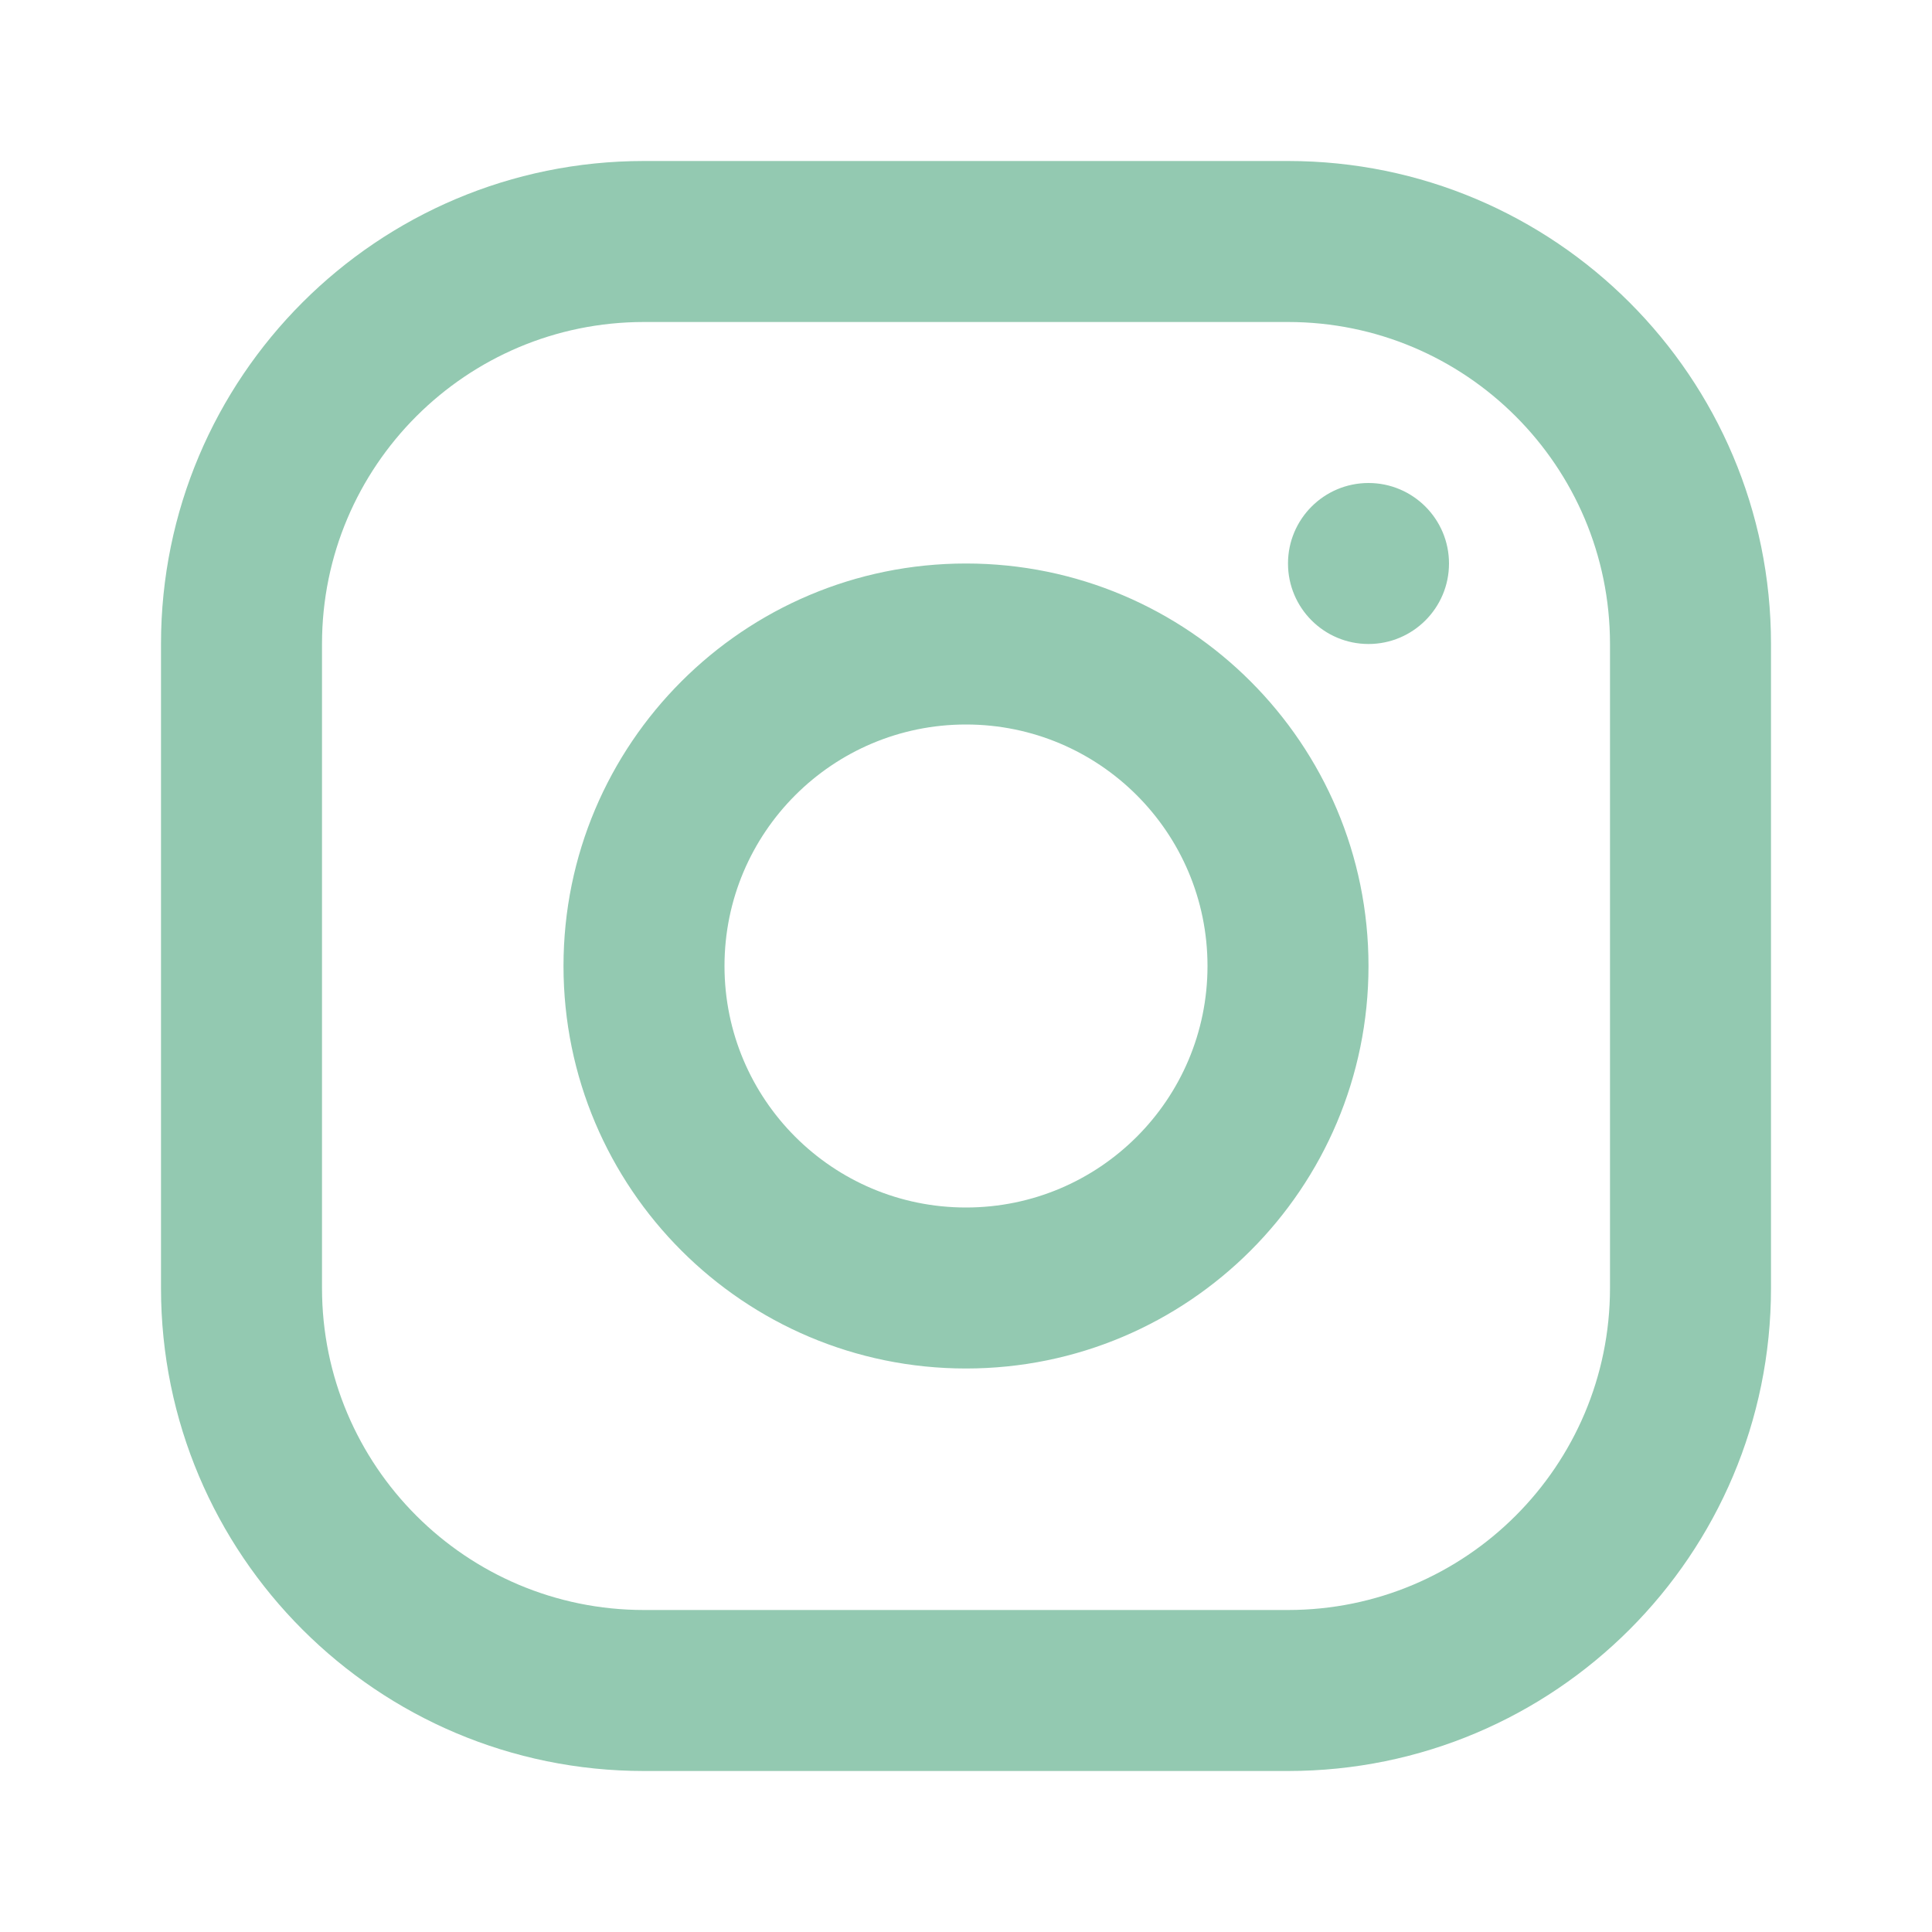
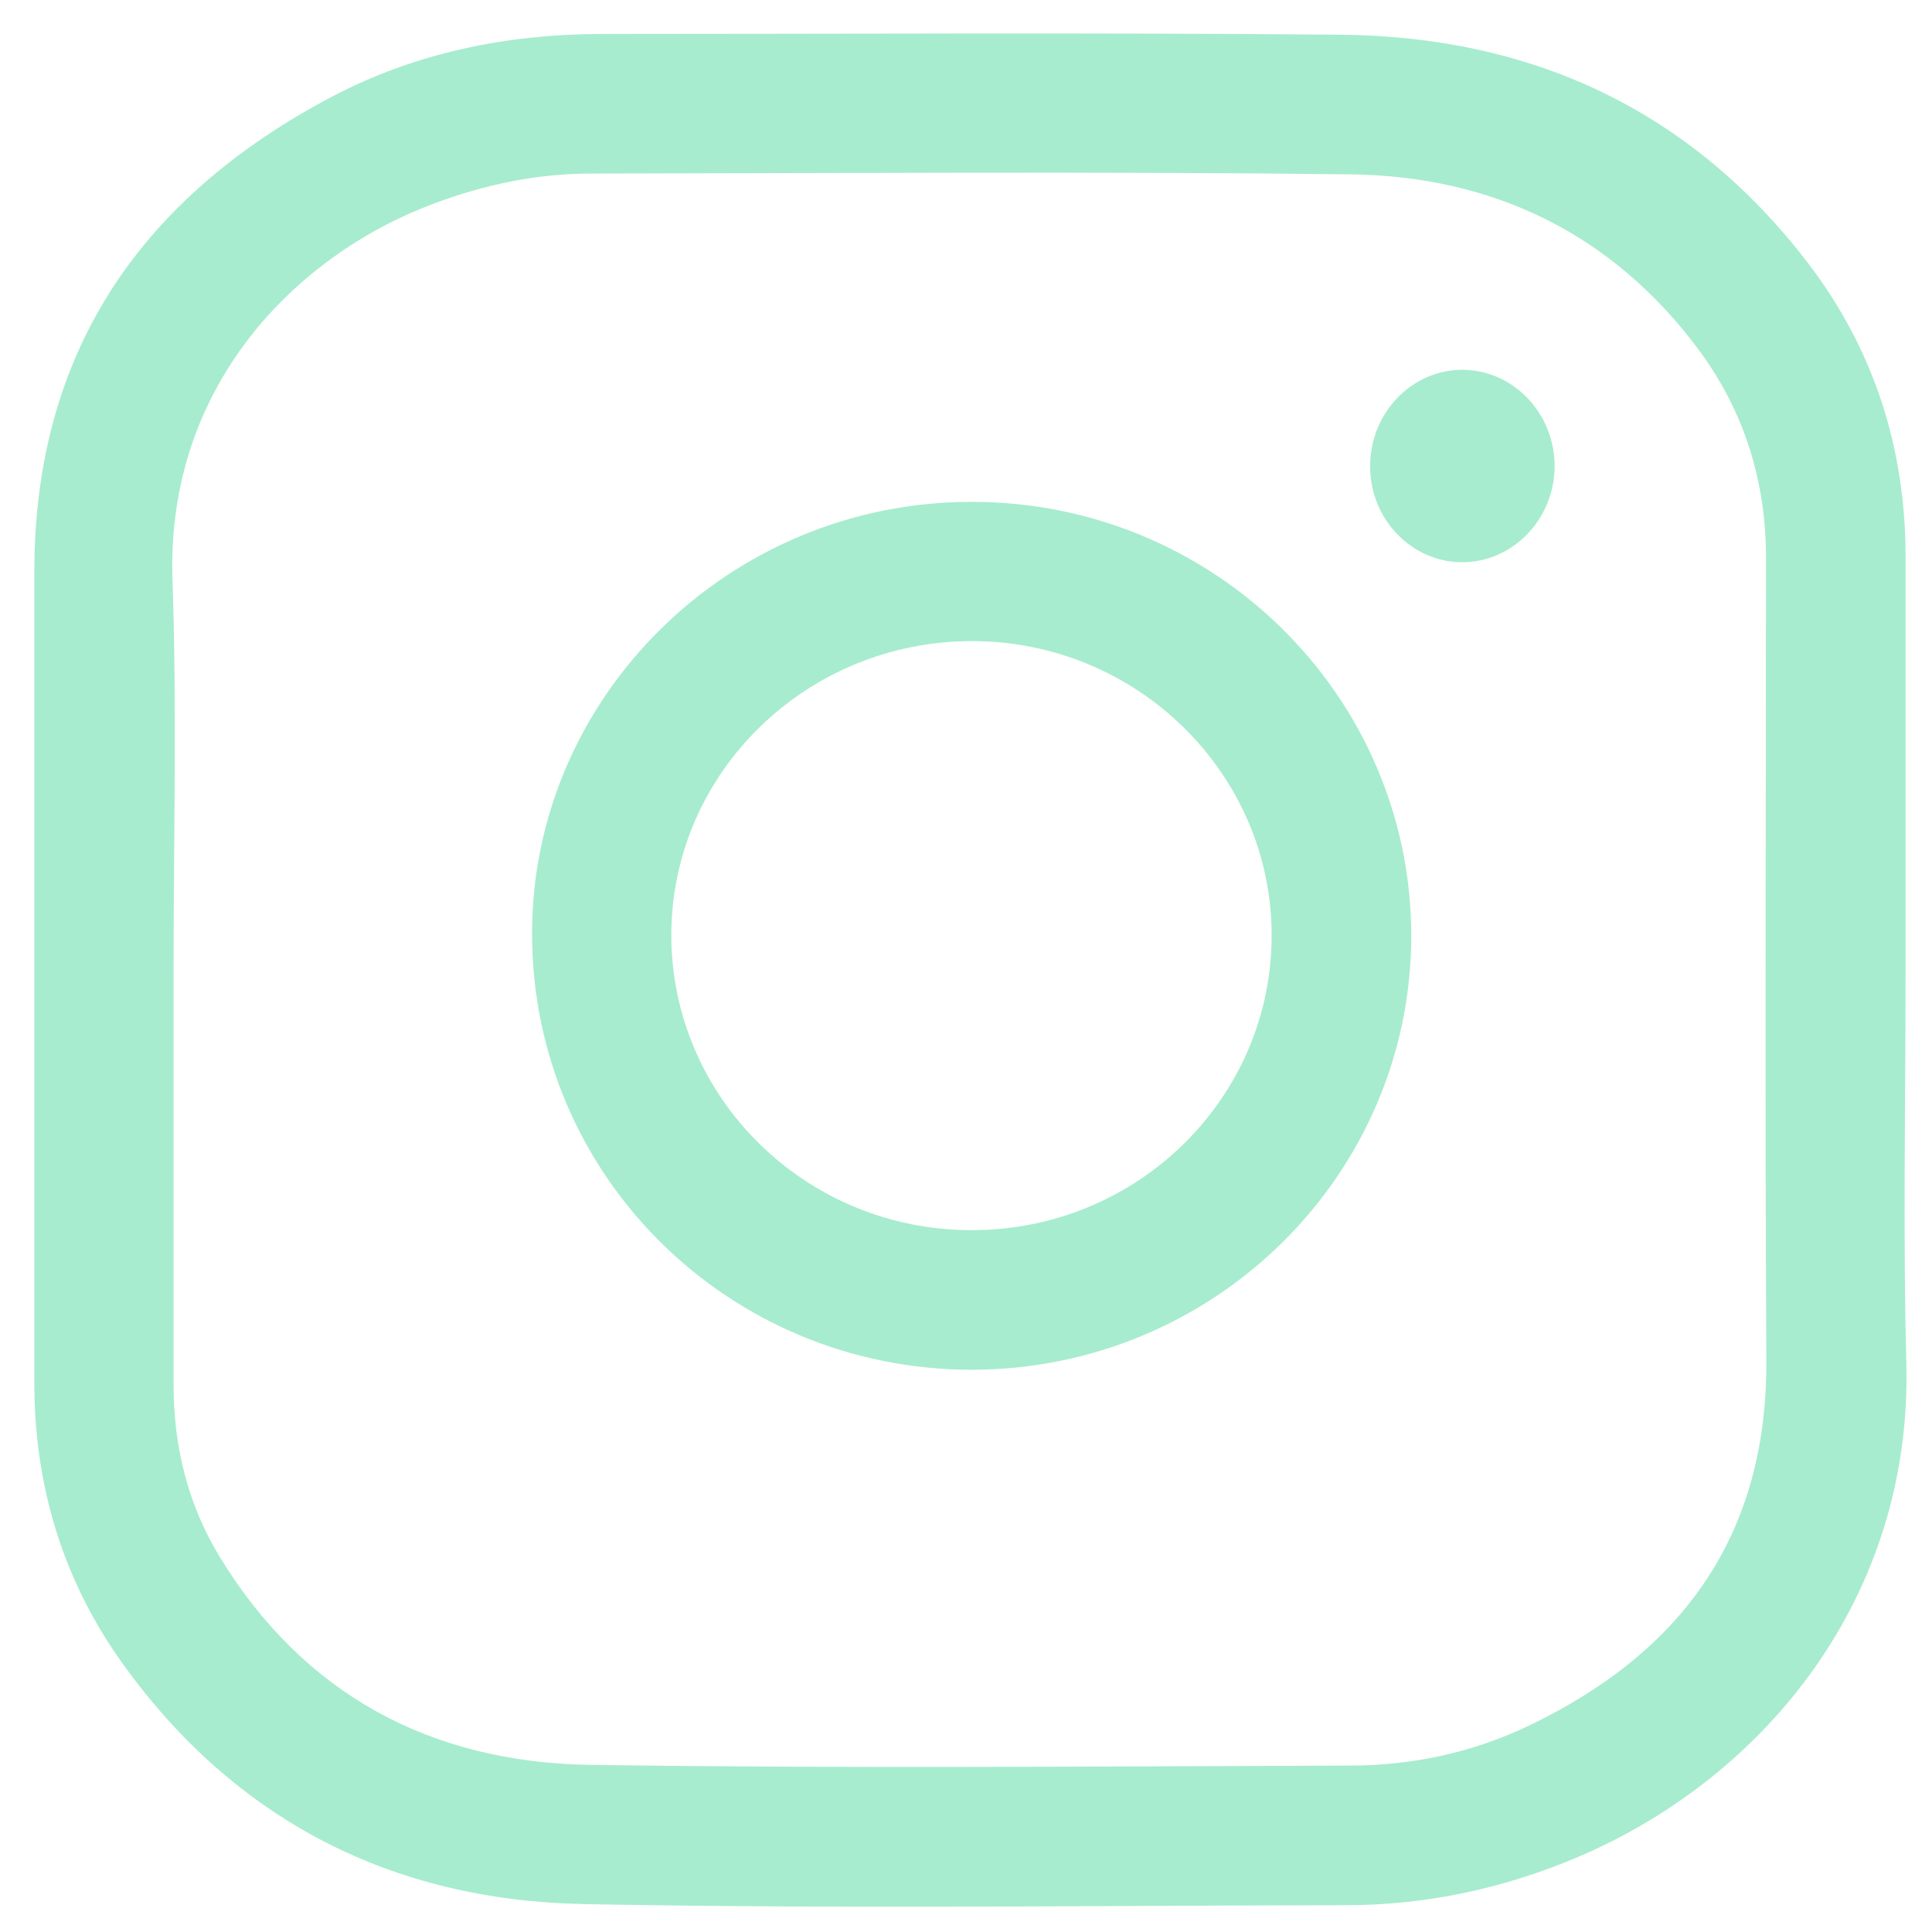
- <svg xmlns="http://www.w3.org/2000/svg" fill="#000000" width="50px" height="50px" viewBox="0 0 24 24">
-   <path fill-rule="evenodd" fill="#93c9b1" d="M8,2 L16,2 C19.314,2 22,4.686 22,8 L22,16 C22,19.314 19.314,22 16,22 L8,22 C4.686,22 2,19.314 2,16 L2,8 C2,4.686 4.686,2 8,2 Z M8,4 C5.791,4 4,5.791 4,8 L4,16 C4,18.209 5.791,20 8,20 L16,20 C18.209,20 20,18.209 20,16 L20,8 C20,5.791 18.209,4 16,4 L8,4 Z M12,17 C9.239,17 7,14.761 7,12 C7,9.239 9.239,7 12,7 C14.761,7 17,9.239 17,12 C17,14.761 14.761,17 12,17 Z M12,15 C13.657,15 15,13.657 15,12 C15,10.343 13.657,9 12,9 C10.343,9 9,10.343 9,12 C9,13.657 10.343,15 12,15 Z M17,8 C16.448,8 16,7.552 16,7 C16,6.448 16.448,6 17,6 C17.552,6 18,6.448 18,7 C18,7.552 17.552,8 17,8 Z" />
+ <svg xmlns="http://www.w3.org/2000/svg" enable-background="new 0 0 512 512" fill="#a7eccf" id="Layer_1" version="1.1" viewBox="0 0 512 512" xml:space="preserve">
+   <g>
+     <path d="M505,257c0,34.8-0.7,69.7,0.2,104.5c1.5,61.6-37.2,109.2-86.5,130.4c-19.8,8.5-40.6,13-62.1,13c-67.3,0.1-134.7,1-202-0.3   c-50.7-1-92.4-22.2-122.3-64c-15.7-22-23.2-47-23.2-74.1c0-71.7,0-143.3,0-215c0-58.5,28.5-99.4,79.1-126C110.2,14,134.1,9.1,159,9   c65.3,0,130.7-0.4,196,0.2c50.7,0.4,93,19.8,124.2,60.6c17.4,22.8,25.8,49,25.8,77.8C505,184,505,220.5,505,257z M46,257   c0,36.7,0,73.3,0,110c0,16.4,3.8,31.8,12.3,45.7c22.3,36.5,56,54.3,97.8,55c67.1,1,134.3,0.4,201.5,0.2c16.5,0,32.5-3.4,47.4-10.5   c40.6-19.4,63.3-50.3,63.1-96.7c-0.4-71-0.1-142-0.1-213c0-20.1-5.7-38.5-17.6-54.7c-23-31.1-54.8-46.4-92.8-46.8   c-67-0.8-134-0.3-201-0.2c-14.3,0-28.1,2.9-41.5,7.9c-36.8,13.7-71,48.4-69.4,99.5C46.9,188,46,222.5,46,257z" />
+     <path d="M257.6,363c-64.5,0-116.5-51.4-116.6-115.4c-0.1-63,52.3-114.6,116.4-114.6c64.3-0.1,116.5,51.4,116.6,114.9   C374,311.3,321.9,362.9,257.6,363z M257.6,326c43.9,0,79.5-35.1,79.4-78.3c-0.1-42.8-35.7-77.8-79.4-77.8   c-43.9,0-79.7,34.9-79.7,78C178,291.1,213.7,326.1,257.6,326z" />
+     <path d="M387.5,98c13.5,0,24.5,11.5,24.5,25.6c-0.1,14.1-11.2,25.5-24.7,25.4c-13.3-0.1-24.2-11.5-24.2-25.3   C363,109.6,374,98,387.5,98z" />
+   </g>
</svg>
